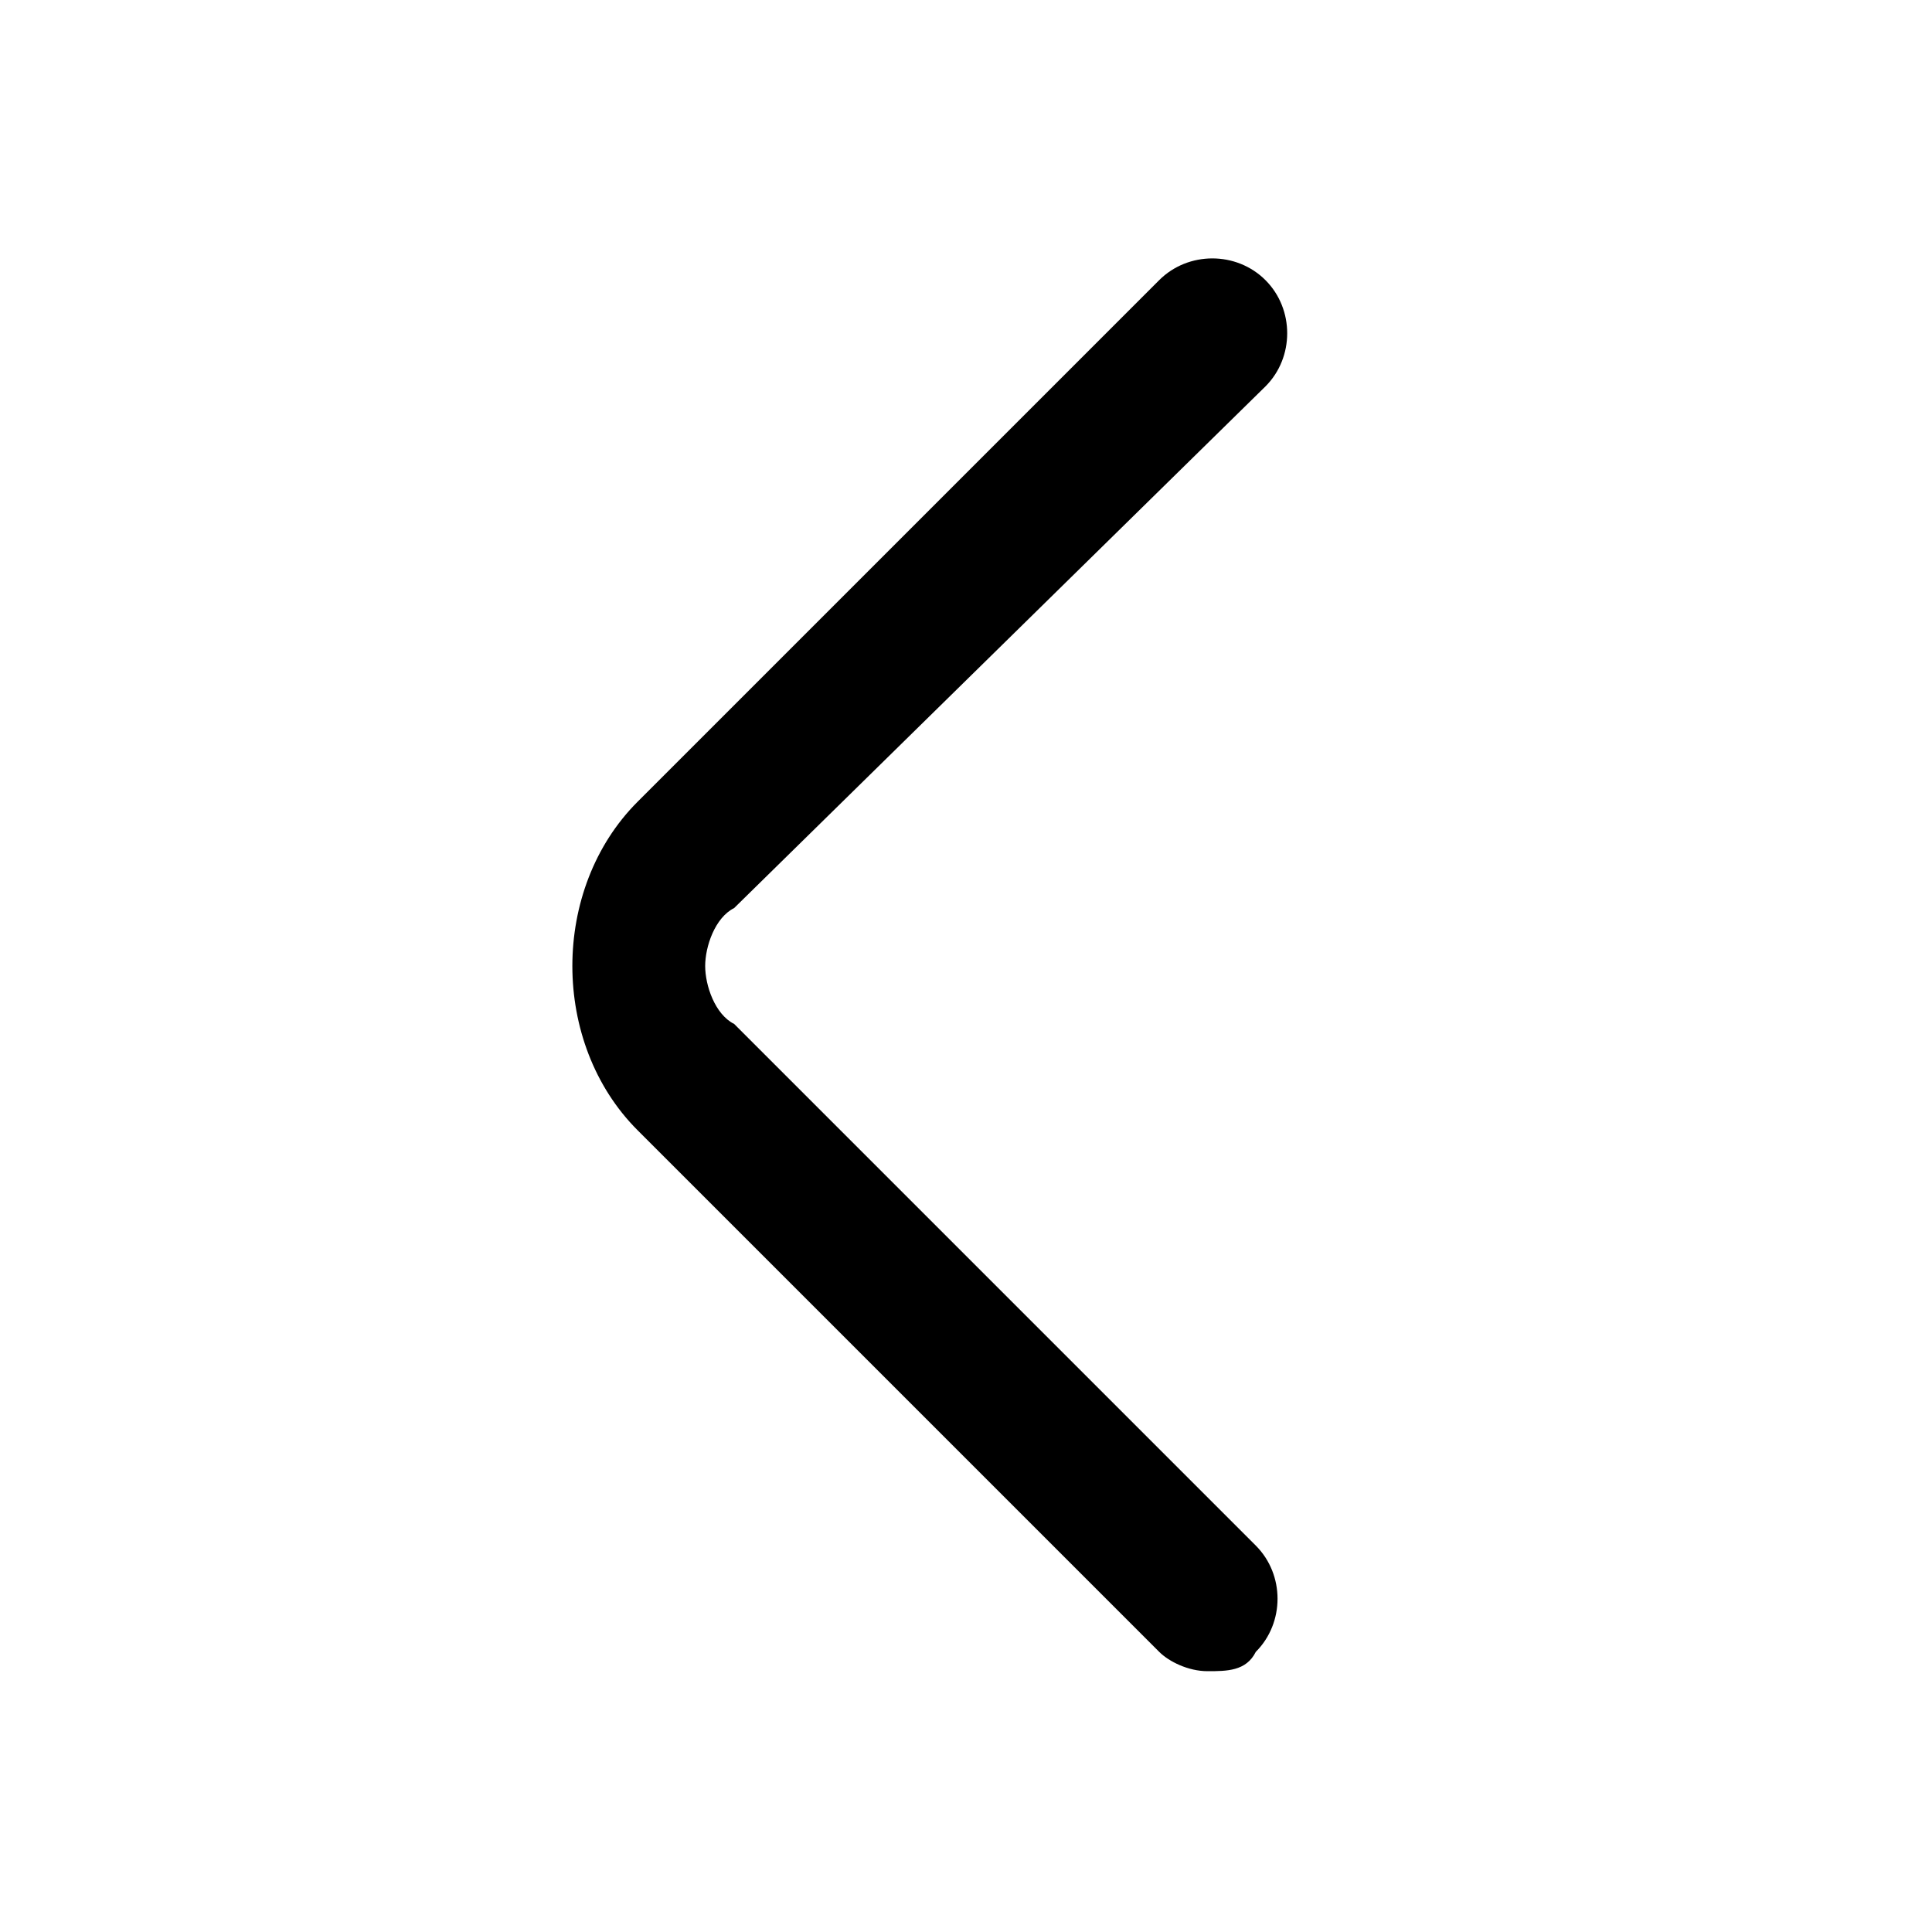
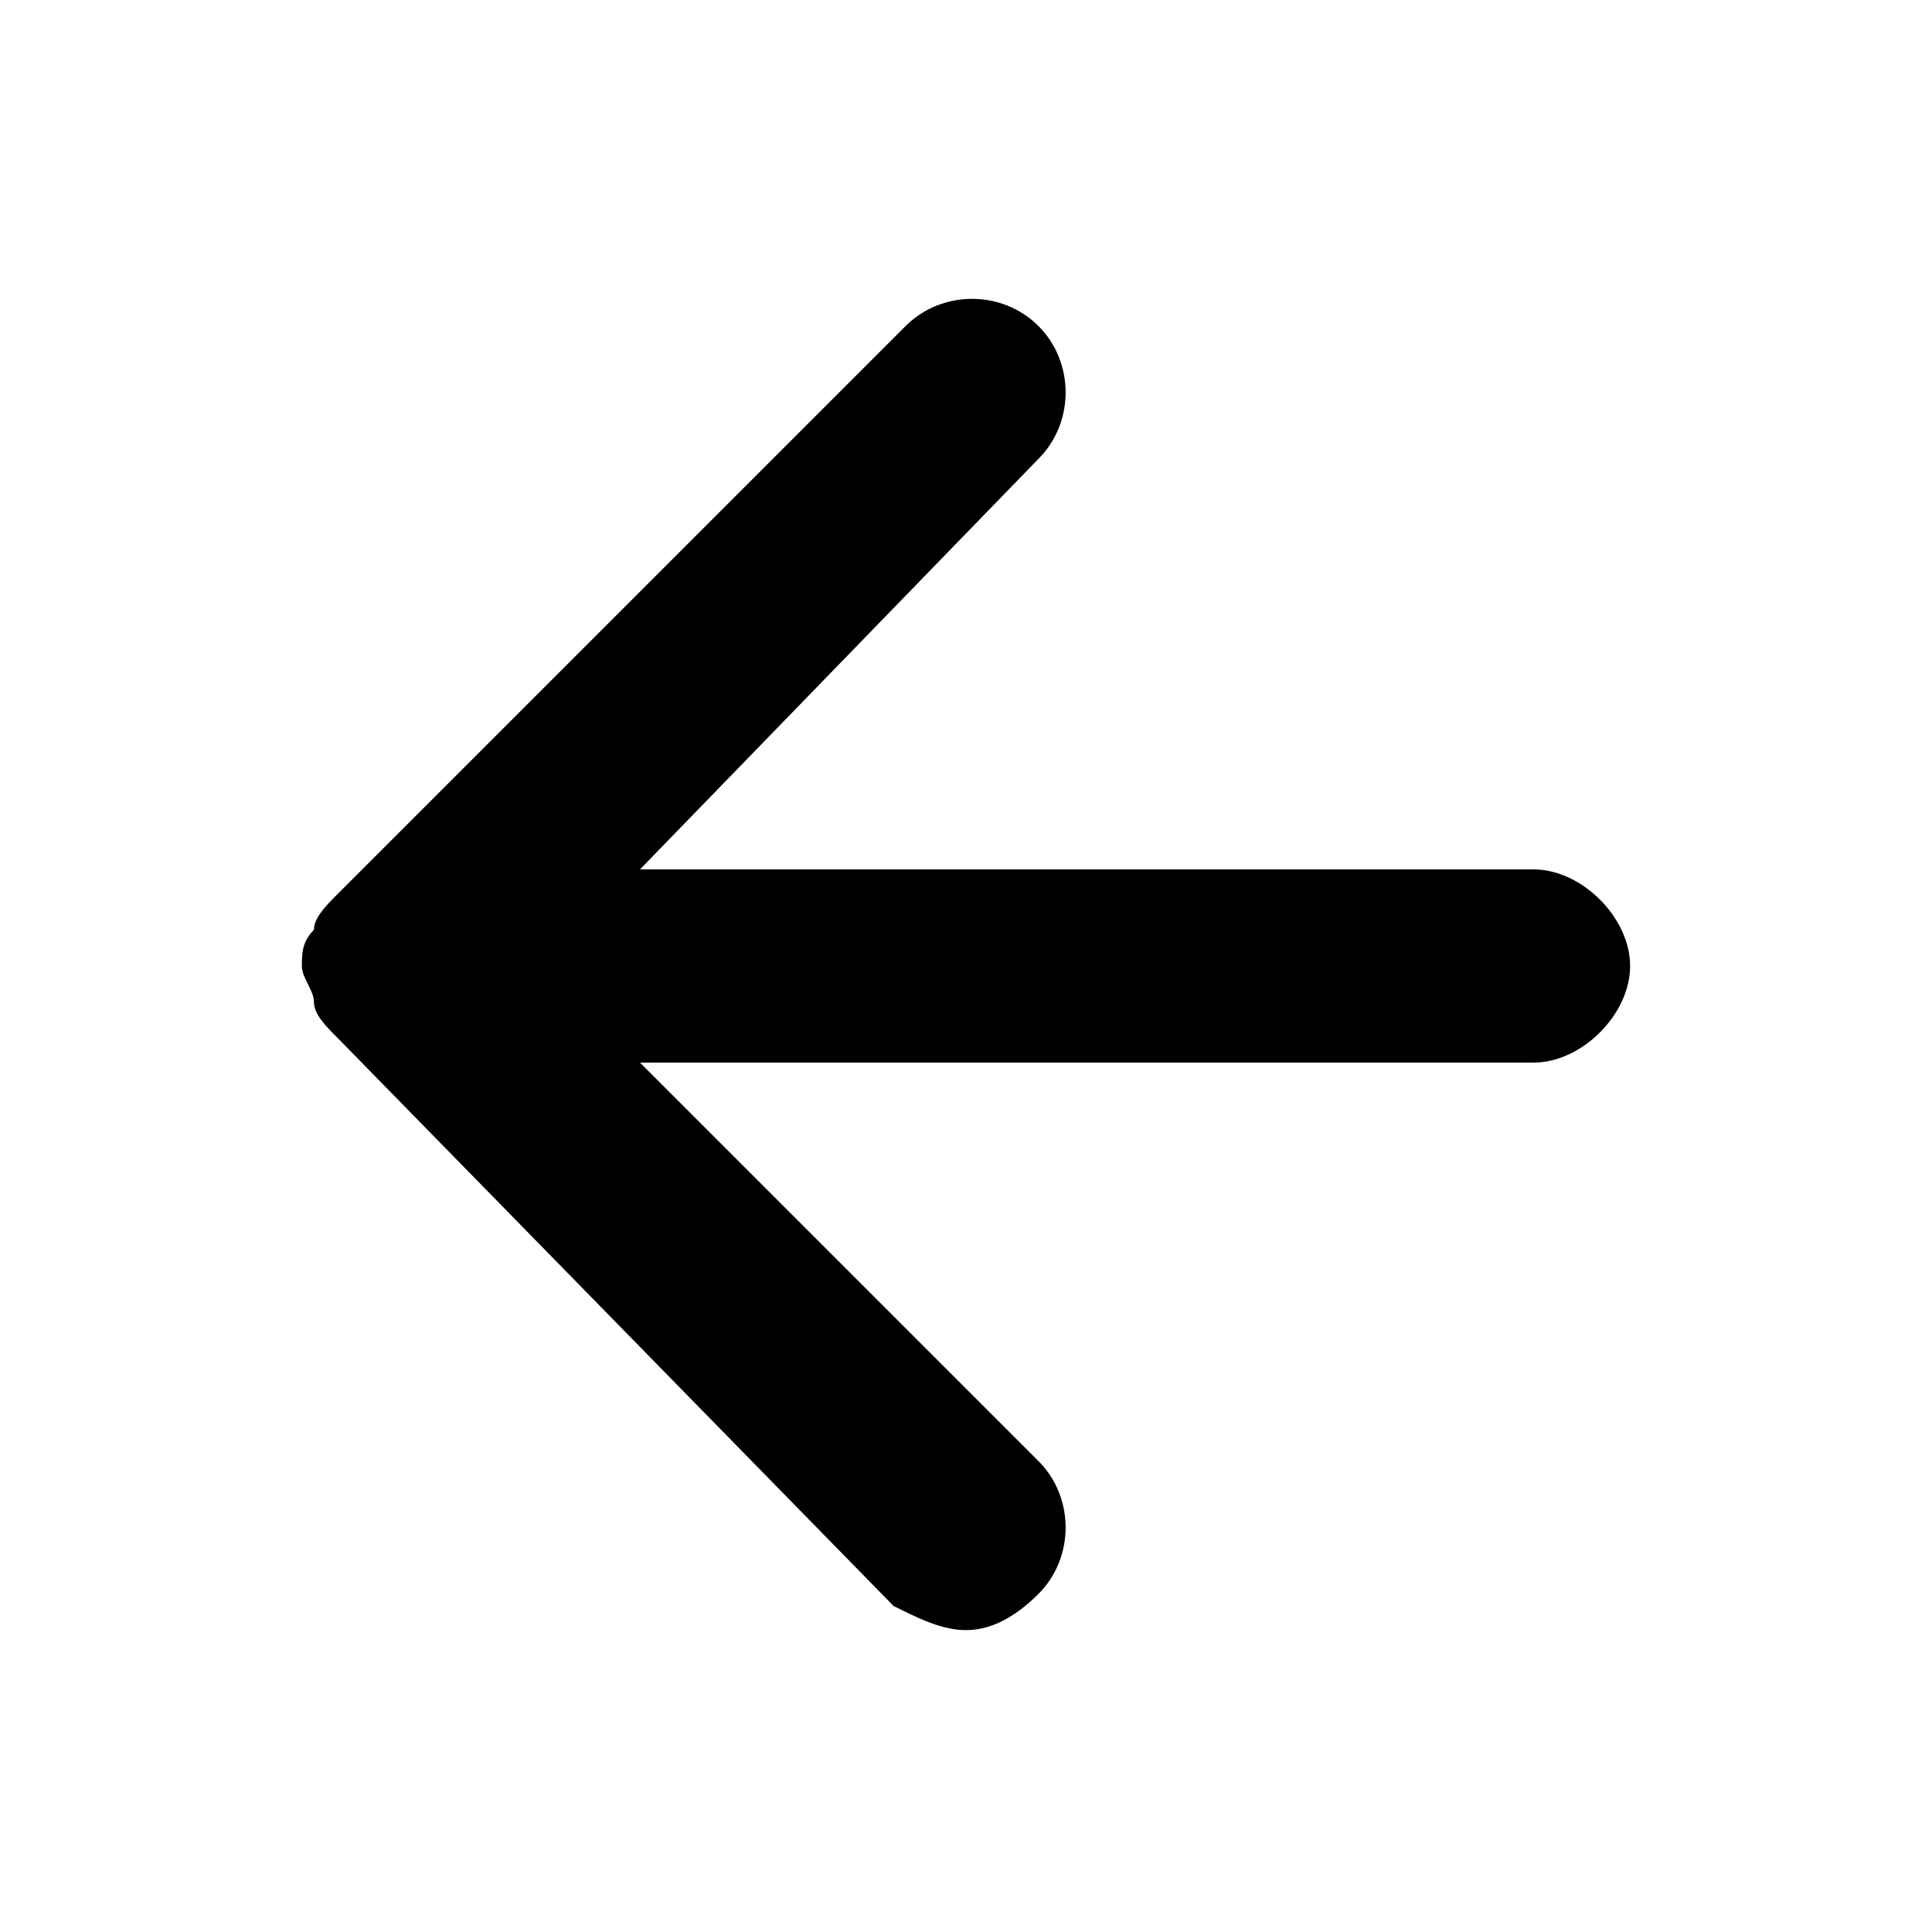
- <svg xmlns="http://www.w3.org/2000/svg" viewBox="0 0 20 20">
-   <path d="M12.5,17.3c-0.2,0-0.4-0.1-0.5-0.2l-5.4-5.4c-0.9-0.9-0.9-2.5,0-3.4L12,2.9c0.3-0.3,0.8-0.3,1.1,0s0.3,0.8,0,1.1L7.6,9.4C7.4,9.5,7.3,9.8,7.3,10s0.1,0.5,0.3,0.6l5.4,5.4c0.3,0.3,0.3,0.8,0,1.1C12.9,17.3,12.7,17.3,12.5,17.3z" />
+ <svg xmlns="http://www.w3.org/2000/svg" viewBox="0 0 16 16">
+   <path d="M8,13.5c-0.2,0-0.4-0.1-0.6-0.2L2.8,8.6C2.7,8.5,2.6,8.4,2.6,8.3c0-0.1-0.1-0.2-0.1-0.3l0,0c0,0,0,0,0,0v0c0,0,0,0,0,0s0,0,0,0v0c0,0,0,0,0,0l0,0c0-0.1,0-0.2,0.1-0.3c0-0.1,0.1-0.2,0.2-0.3l4.7-4.7c0.3-0.3,0.8-0.3,1.1,0c0.3,0.3,0.3,0.8,0,1.1L5.3,7.2h7.4c0.4,0,0.8,0.4,0.8,0.8s-0.4,0.8-0.8,0.8H5.3l3.3,3.3c0.3,0.3,0.3,0.8,0,1.1C8.4,13.4,8.2,13.5,8,13.5z" />
</svg>
